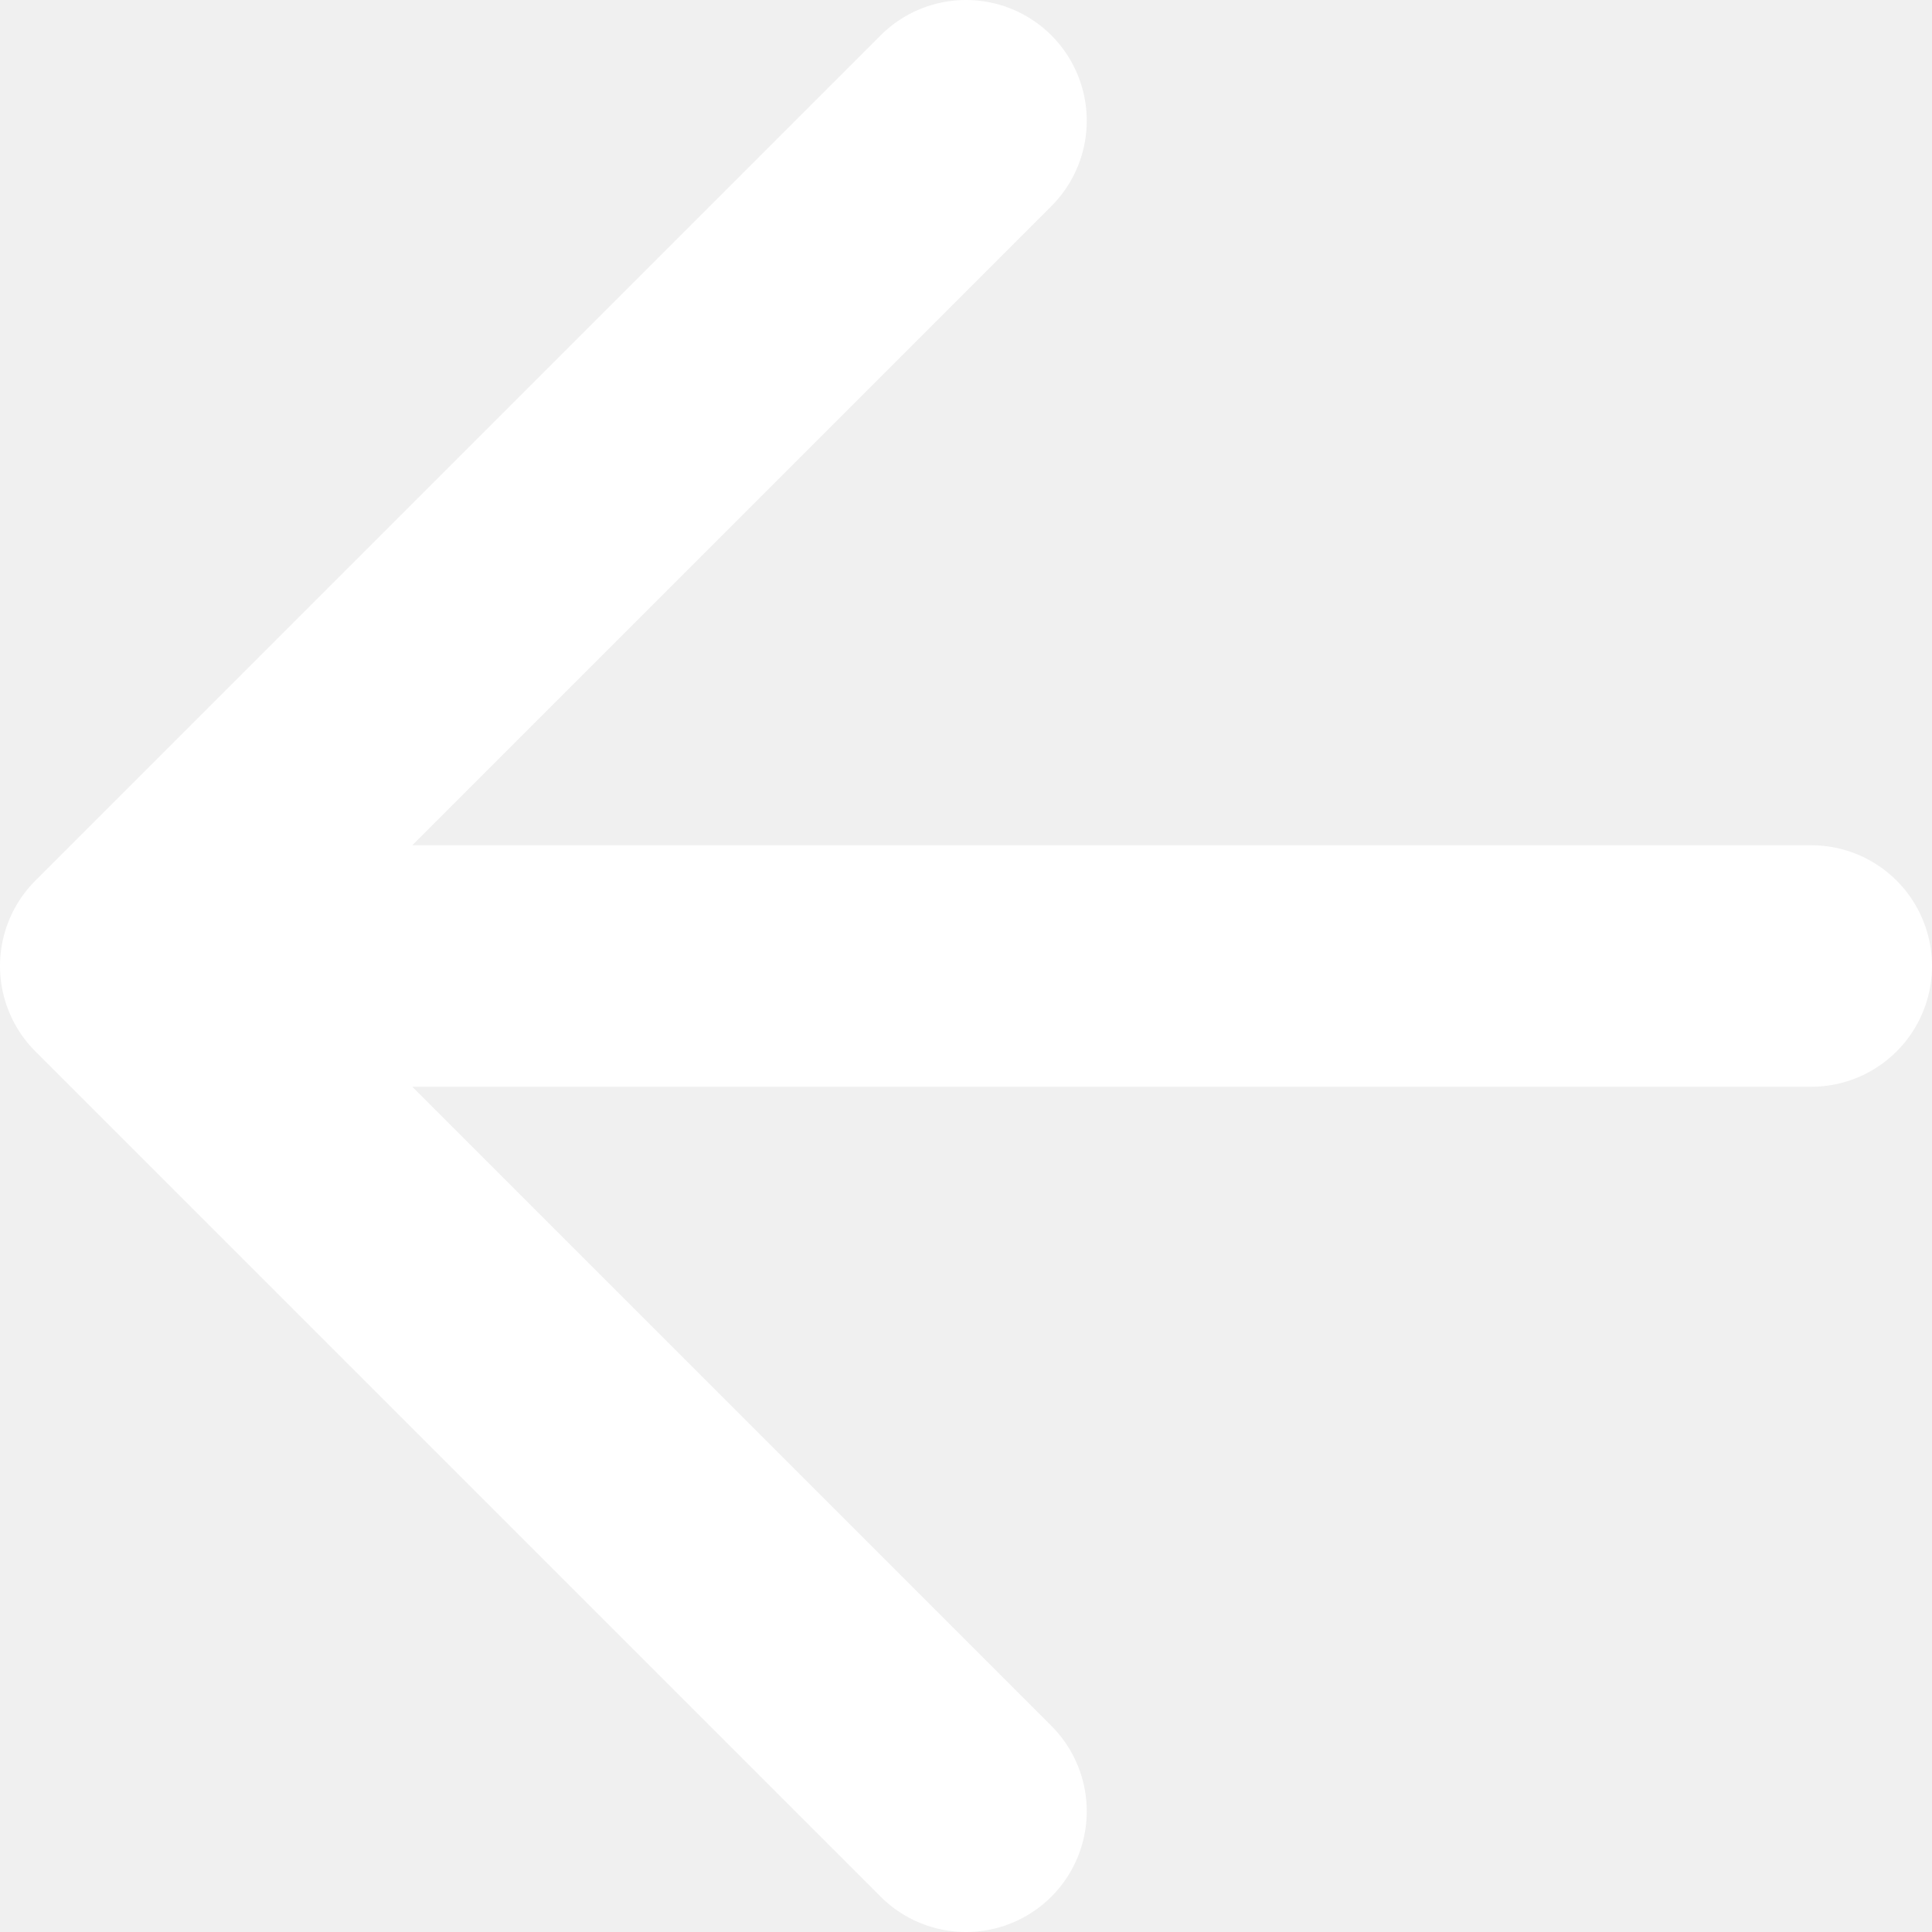
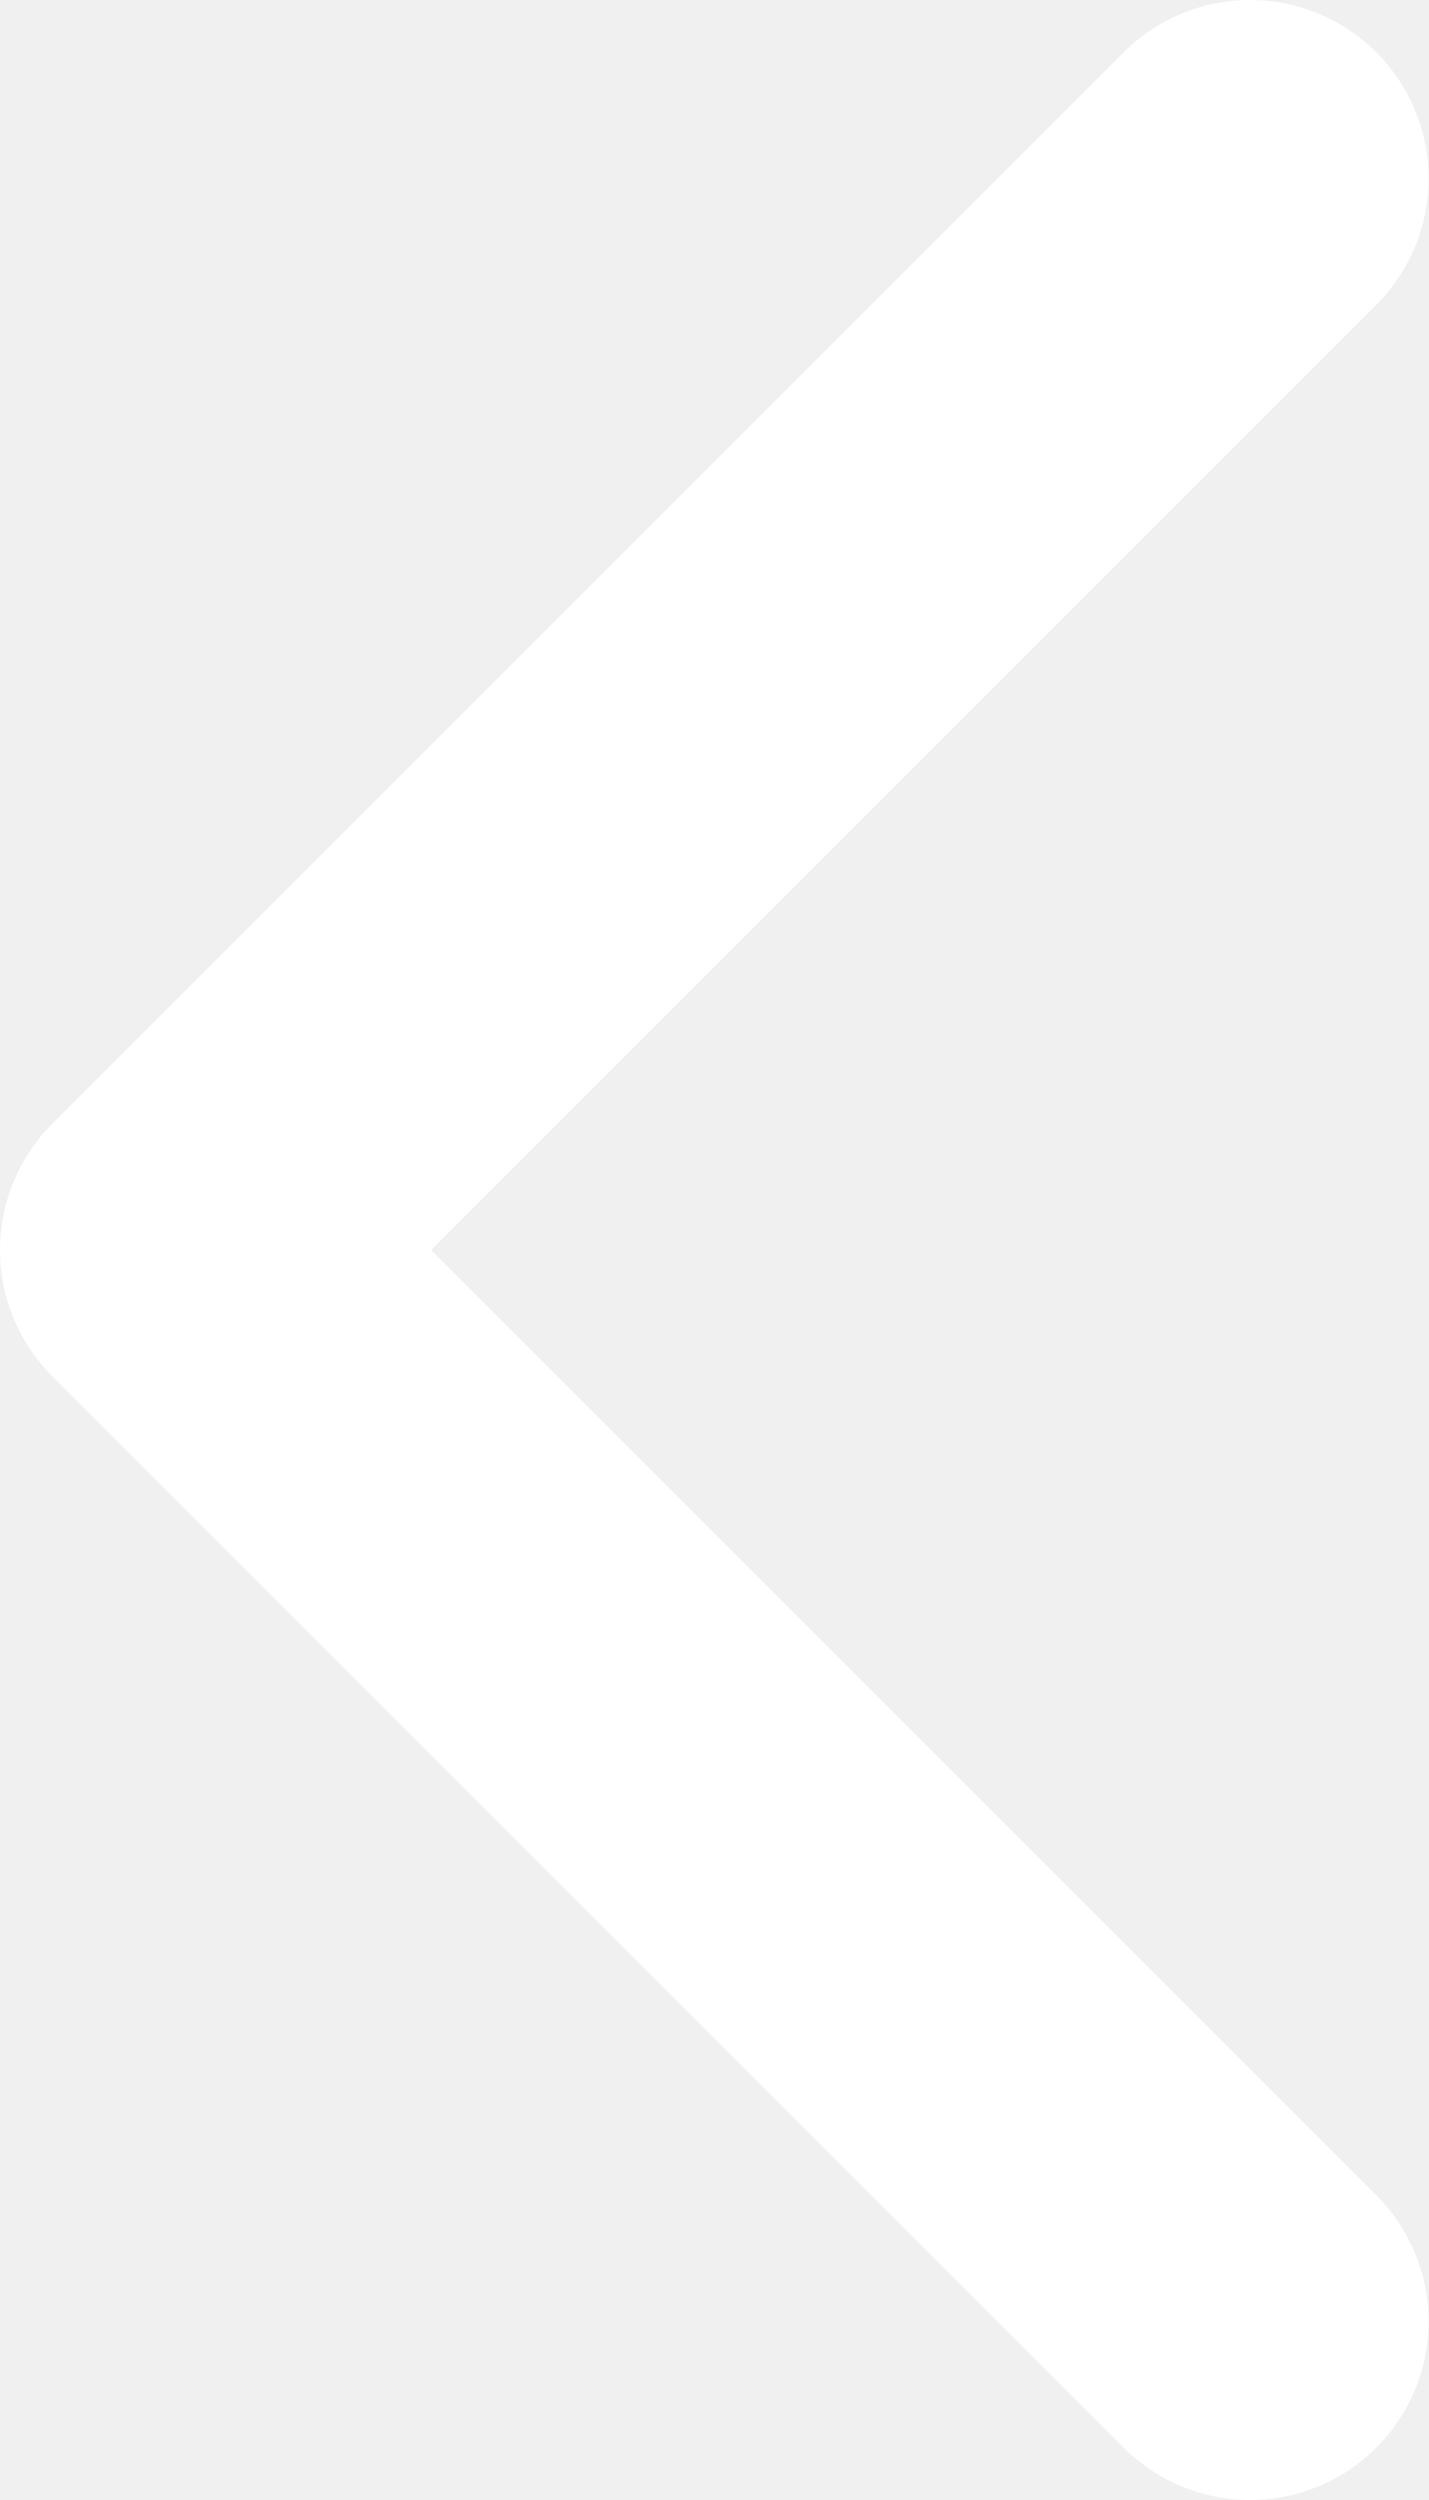
- <svg xmlns="http://www.w3.org/2000/svg" width="16" height="16" viewBox="0 0 16 16" fill="none">
-   <path d="M15 8H1M1 8L8 15M1 8L8 1" stroke="white" stroke-width="2" stroke-linecap="round" stroke-linejoin="round" />
+ <svg xmlns="http://www.w3.org/2000/svg" width="8" height="14" viewBox="0 0 8 14" fill="none">
+   <path d="M7 13L1 7L7 1" stroke="white" stroke-width="2" stroke-linecap="round" stroke-linejoin="round" />
</svg>
